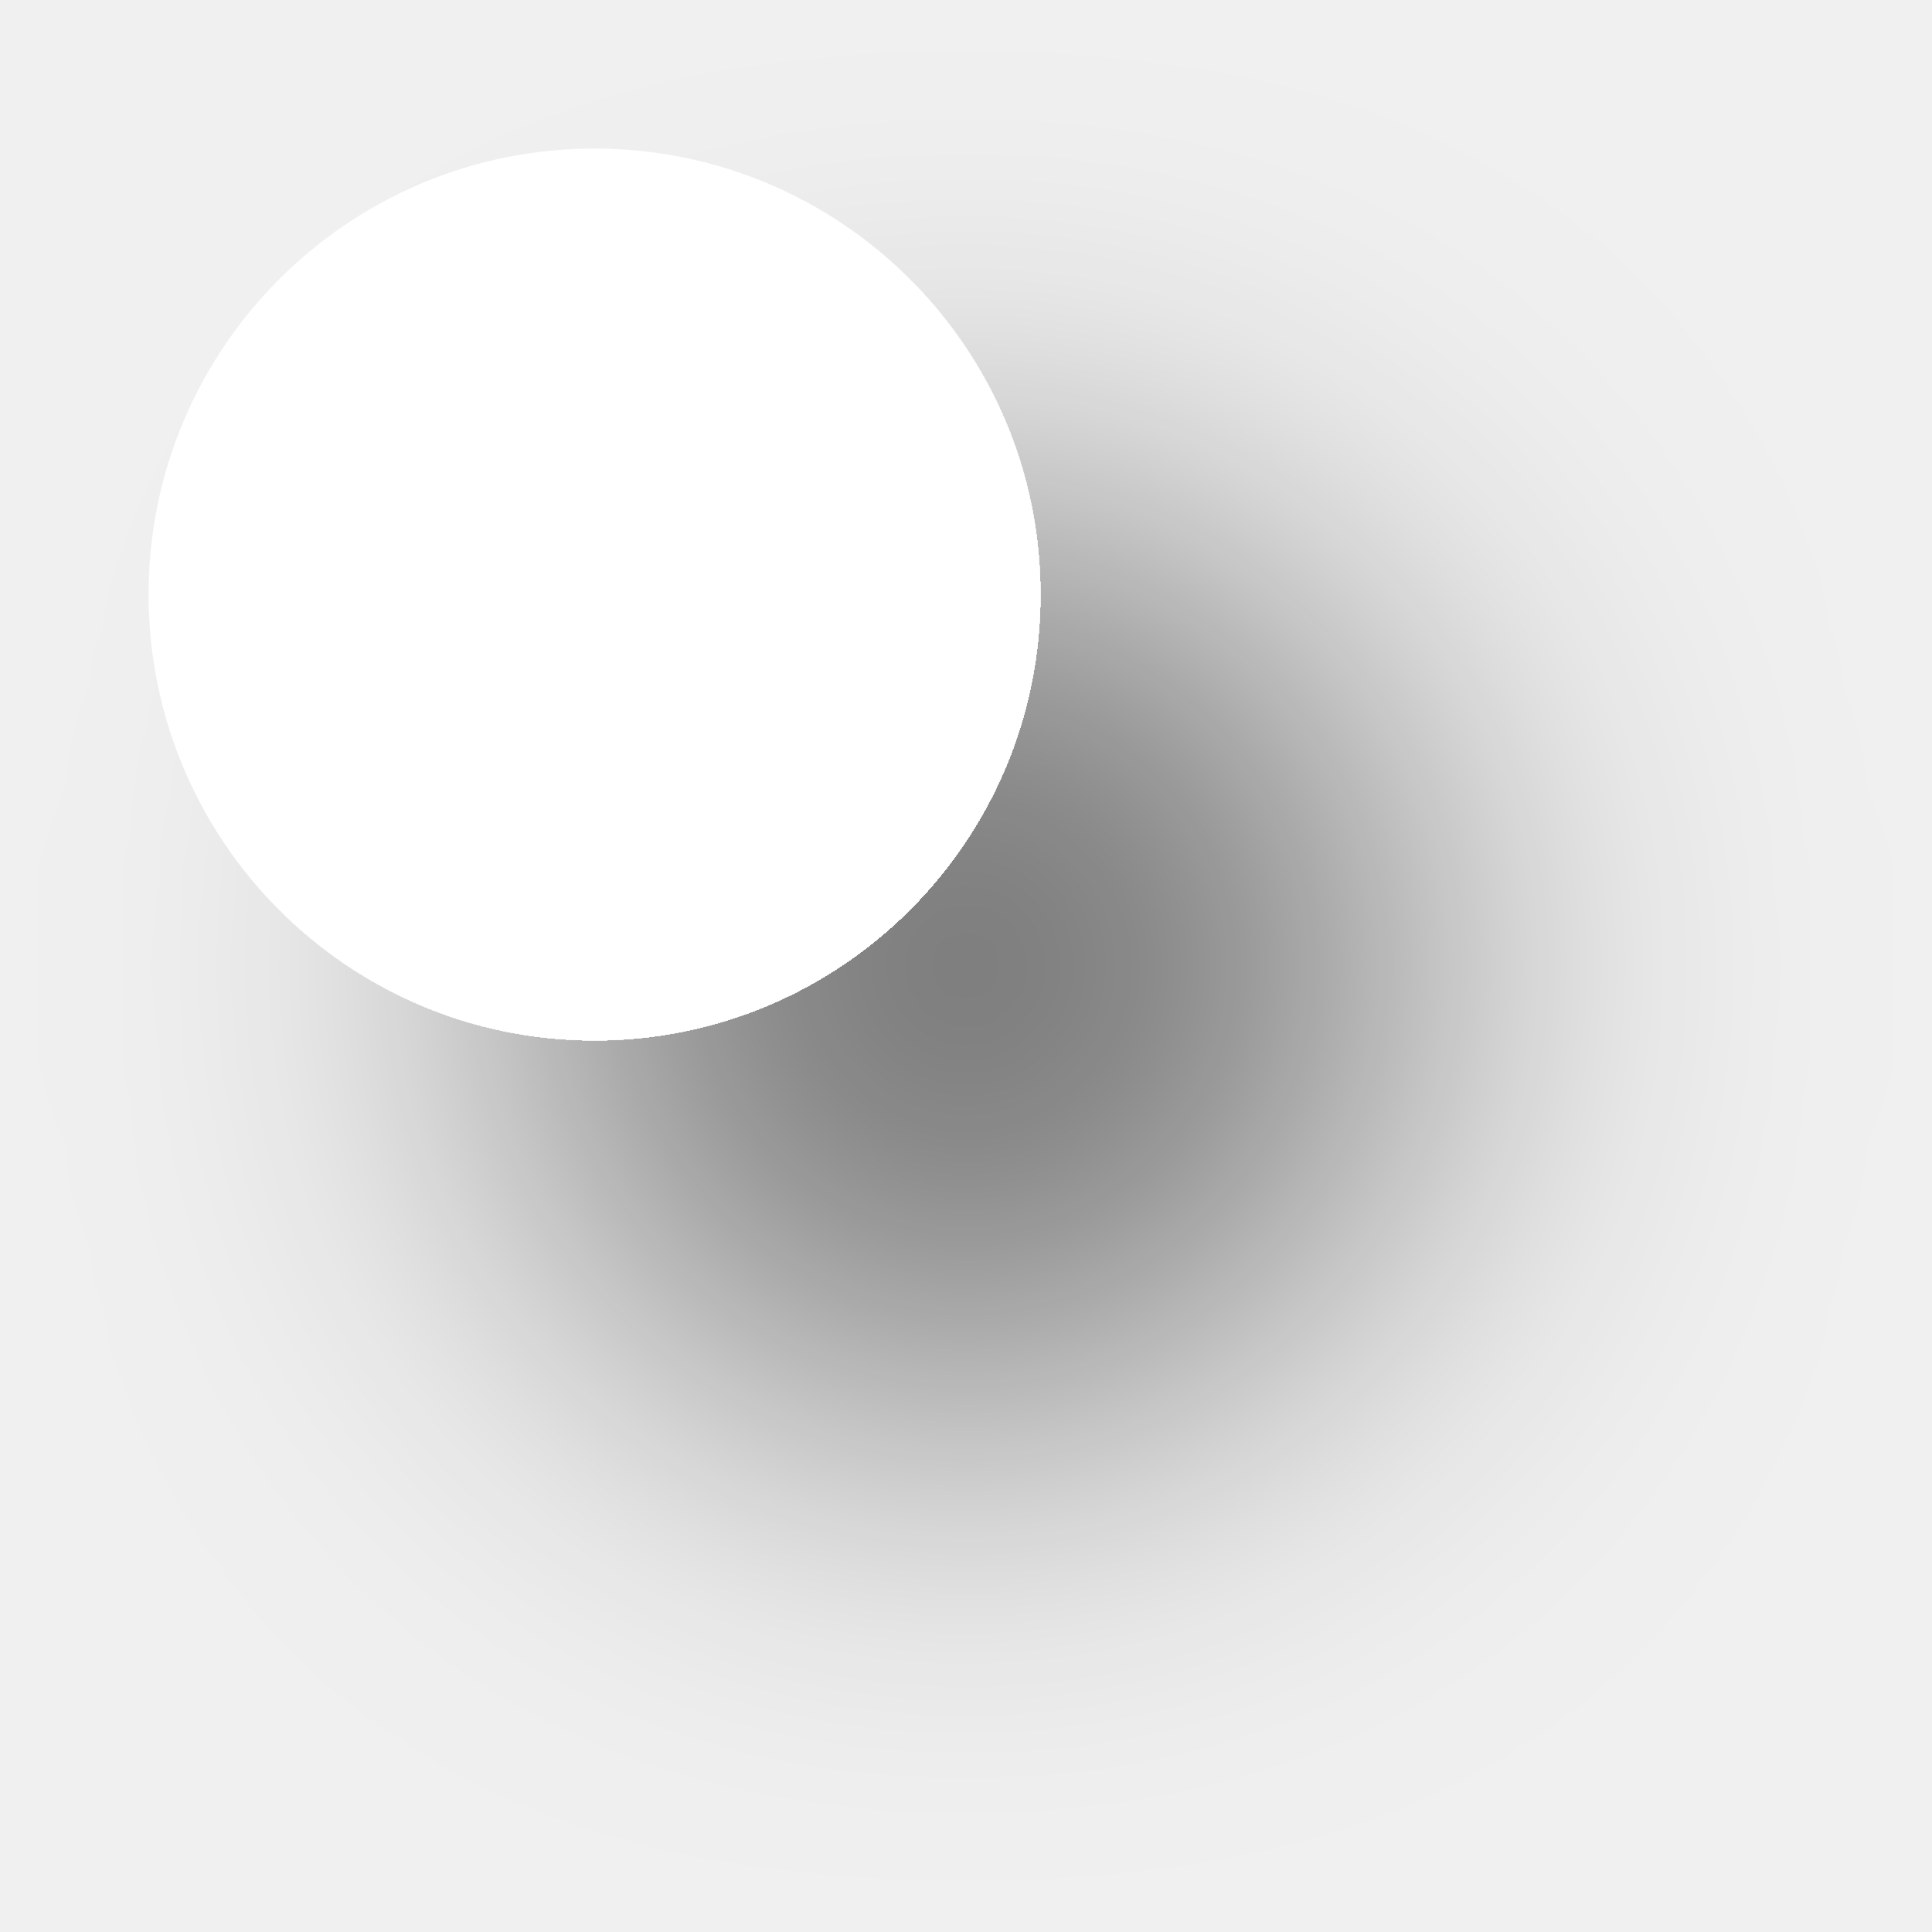
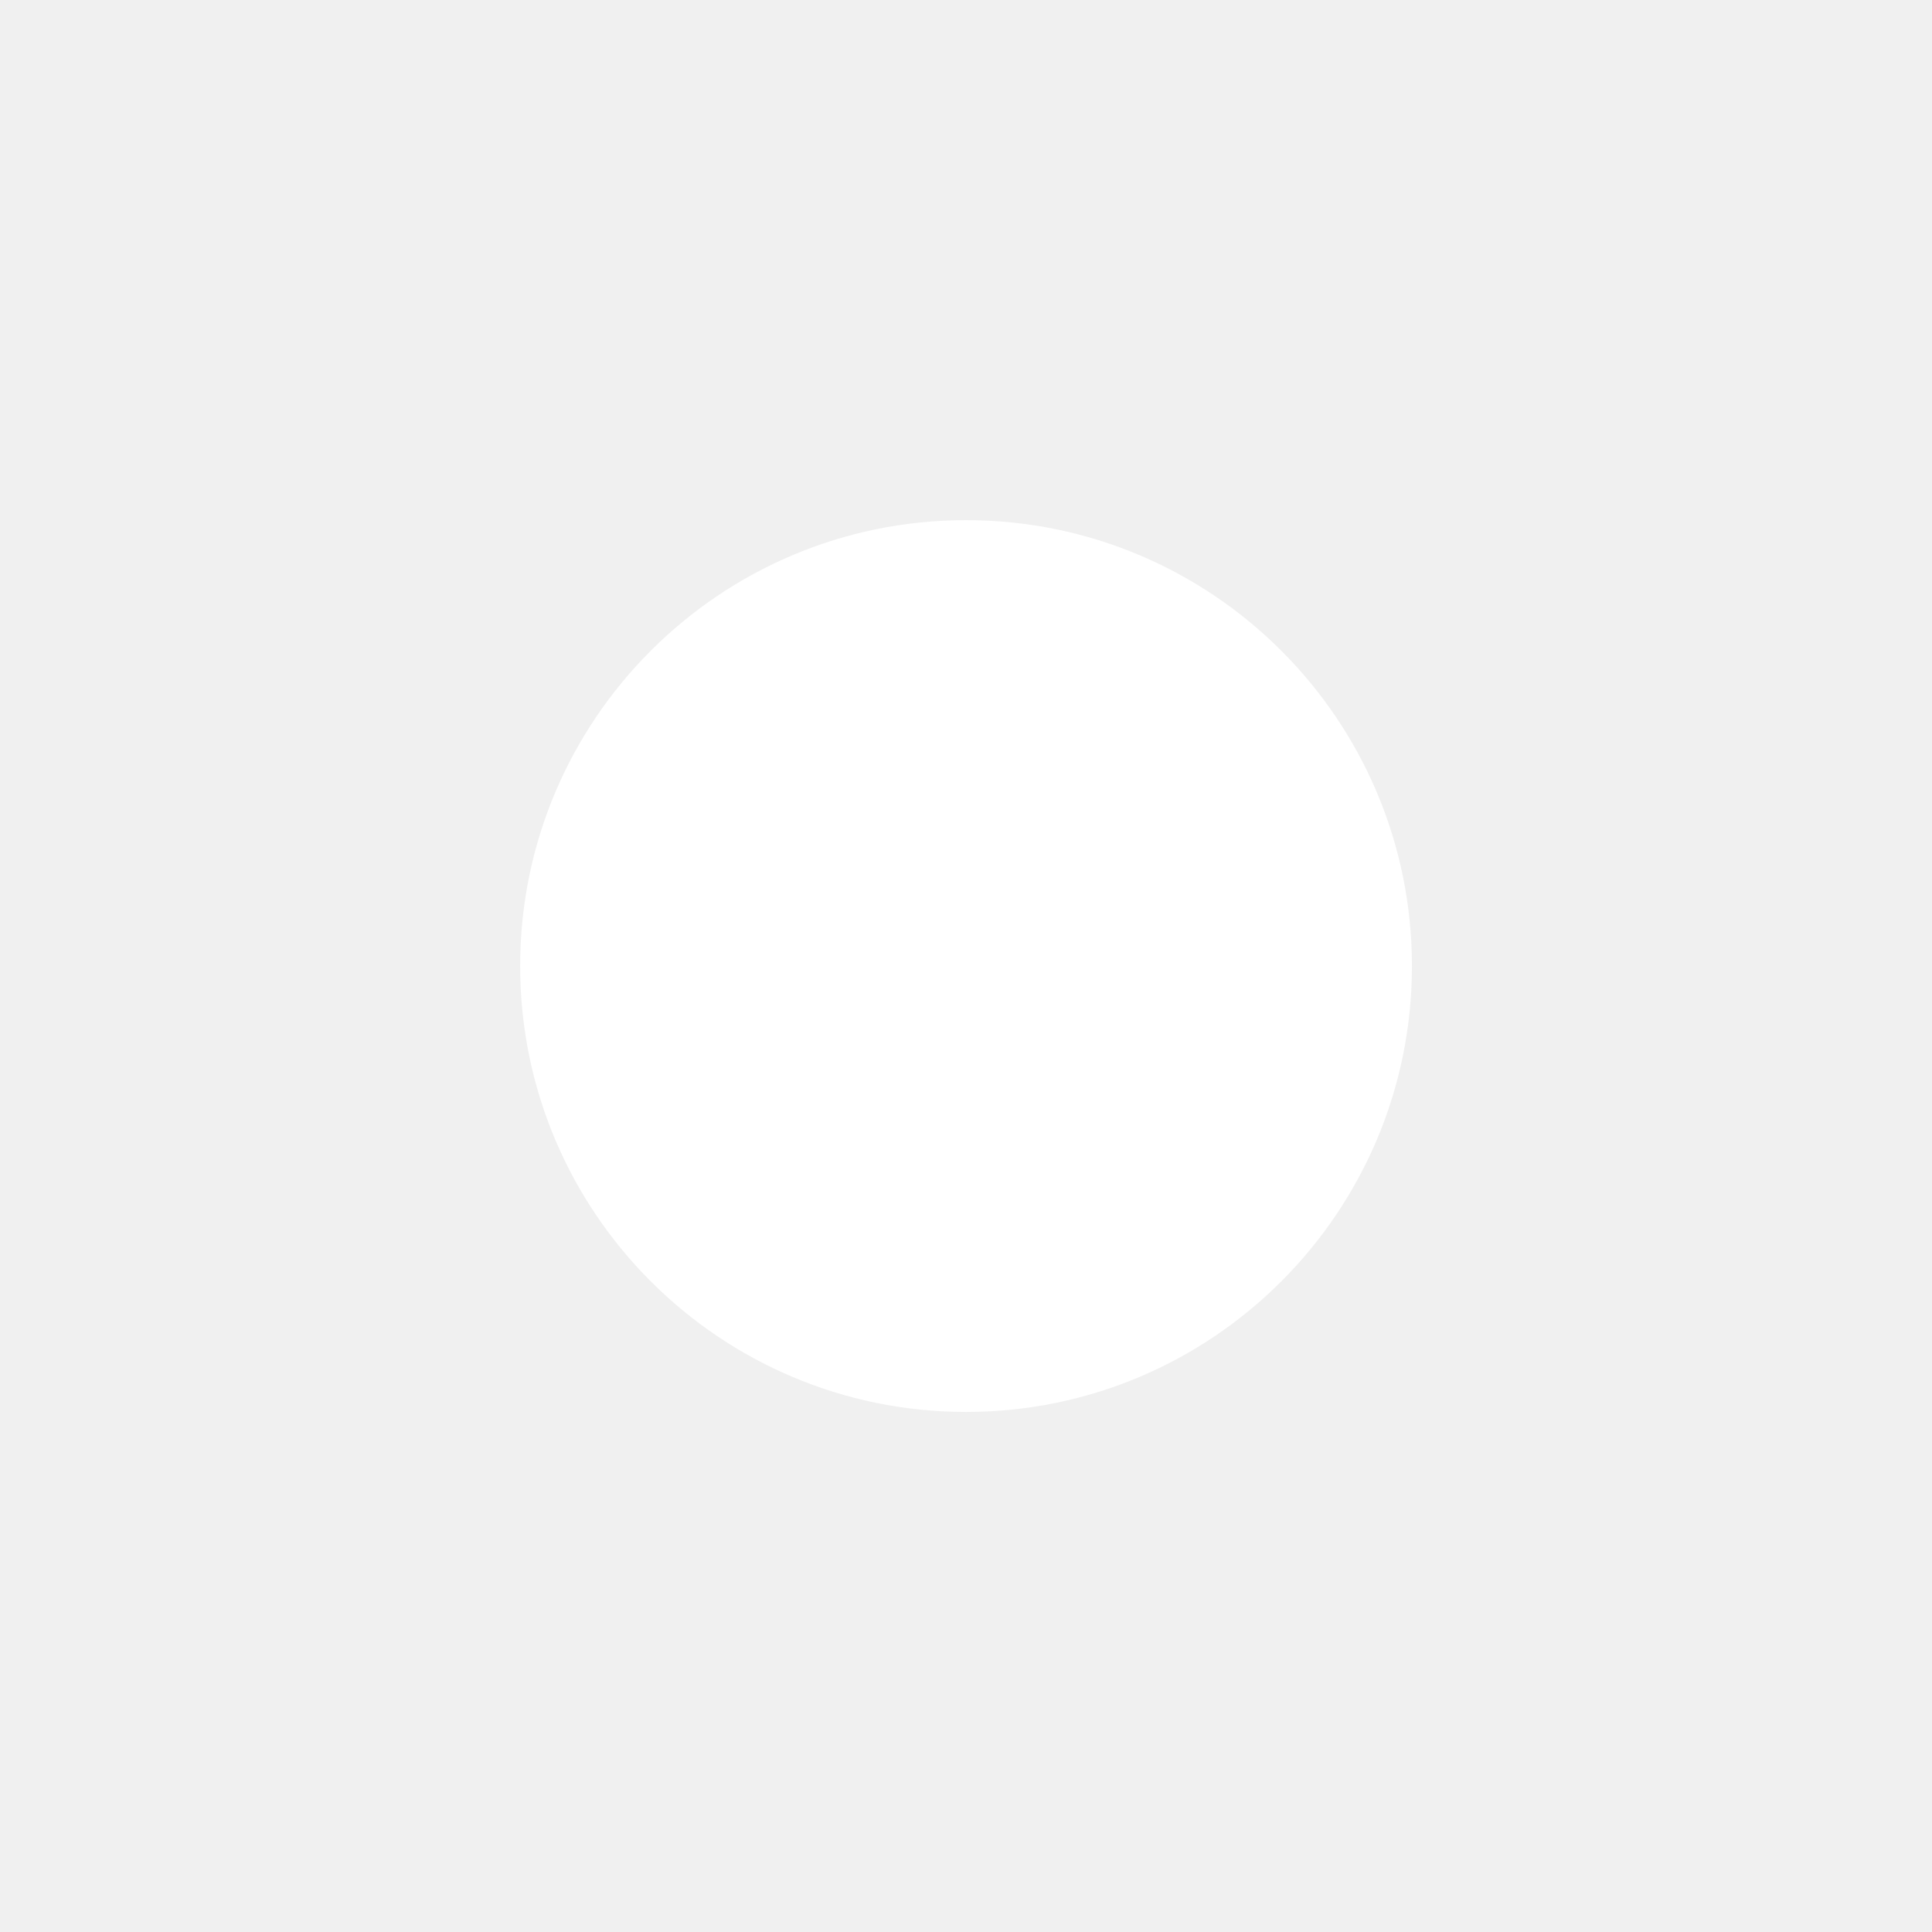
<svg xmlns="http://www.w3.org/2000/svg" preserveAspectRatio="none" width="100%" height="100%" overflow="visible" style="display: block;" viewBox="0 0 21.361 21.361" fill="none">
-   <g id="Center pin" filter="url(#filter0_d_0_46)">
-     <circle cx="6.573" cy="6.573" r="4.93" fill="url(#paint0_linear_0_46)" />
-   </g>
-   <defs>
-     <filter id="filter0_d_0_46" x="0" y="0" width="21.361" height="21.361" filterUnits="userSpaceOnUse" color-interpolation-filters="sRGB">
-       <feFlood flood-opacity="0" result="BackgroundImageFix" />
-       <feColorMatrix in="SourceAlpha" type="matrix" values="0 0 0 0 0 0 0 0 0 0 0 0 0 0 0 0 0 0 127 0" result="hardAlpha" />
-       <feOffset dx="4.108" dy="4.108" />
-       <feGaussianBlur stdDeviation="2.876" />
-       <feComposite in2="hardAlpha" operator="out" />
-       <feColorMatrix type="matrix" values="0 0 0 0 0 0 0 0 0 0 0 0 0 0 0 0 0 0 0.5 0" />
-       <feBlend mode="normal" in2="BackgroundImageFix" result="effect1_dropShadow_0_46" />
-       <feBlend mode="normal" in="SourceGraphic" in2="effect1_dropShadow_0_46" result="shape" />
-     </filter>
-     <linearGradient id="paint0_linear_0_46" x1="1.643" y1="1.643" x2="11.502" y2="10.27" gradientUnits="userSpaceOnUse">
-       <stop stop-color="white" />
-       <stop offset="1" stop-color="white" />
-     </linearGradient>
-   </defs>
+   <circle cx="10.681" cy="10.681" r="4.93" fill="white" />
</svg>
